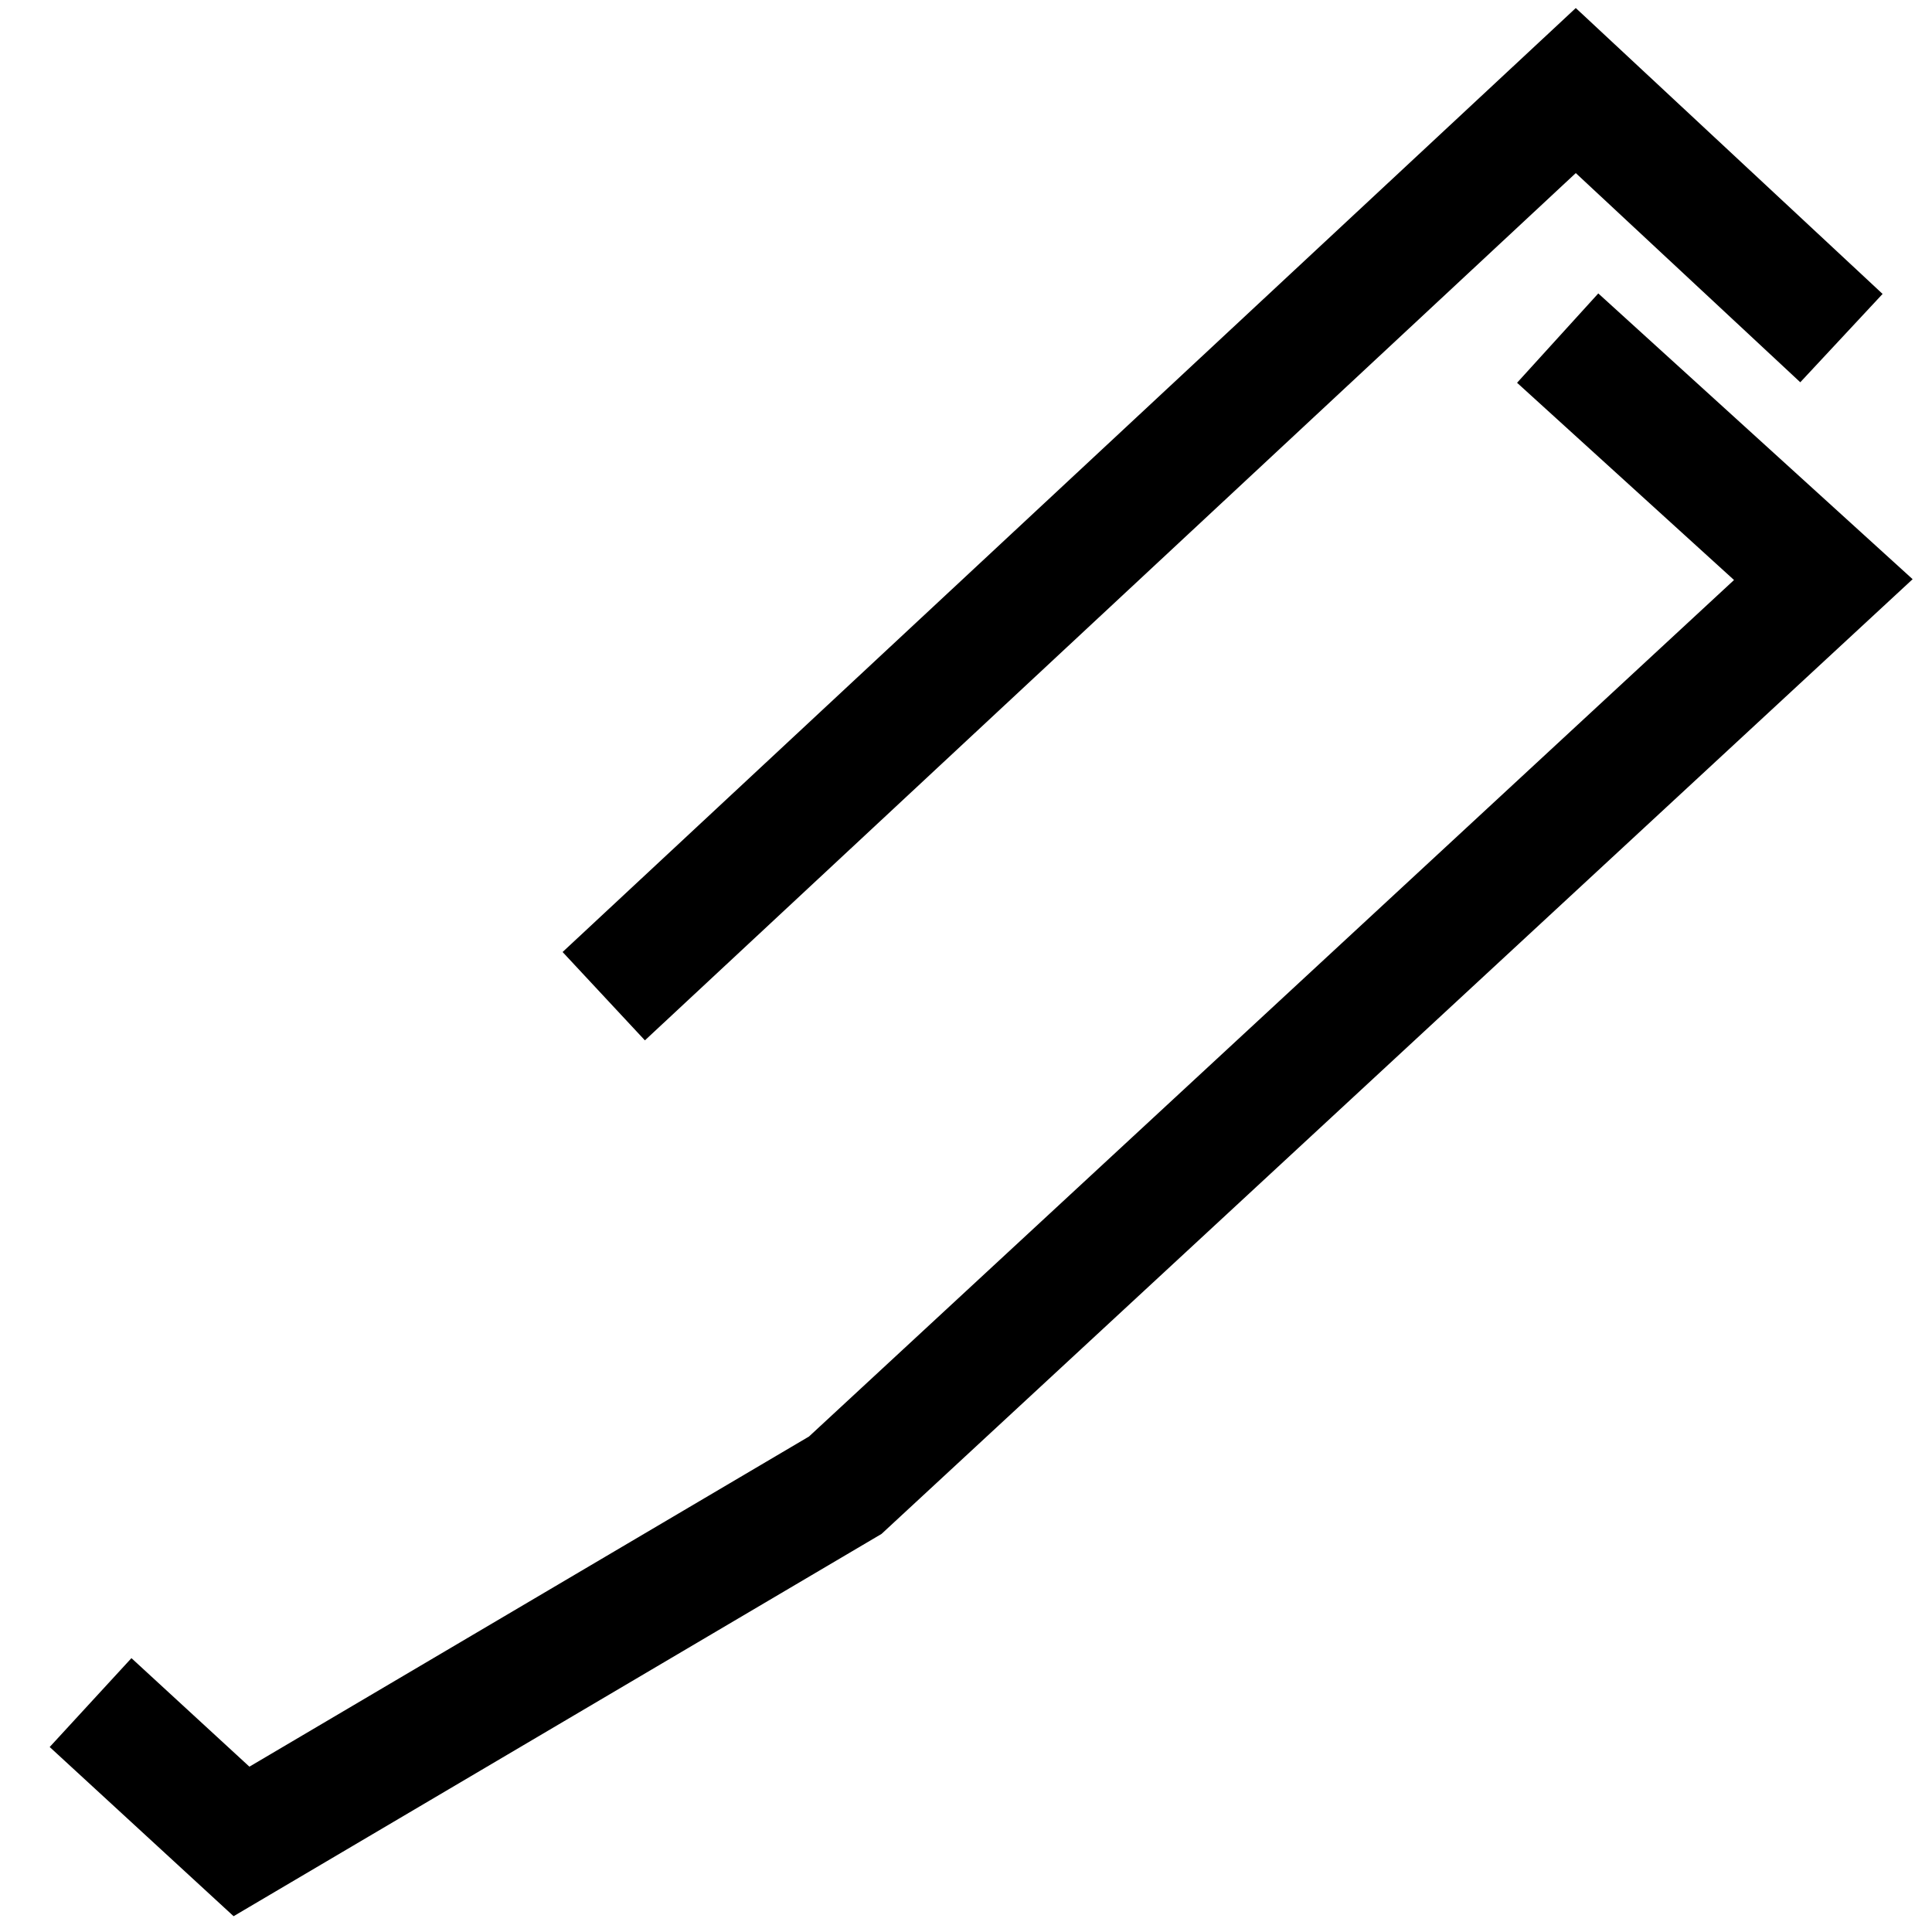
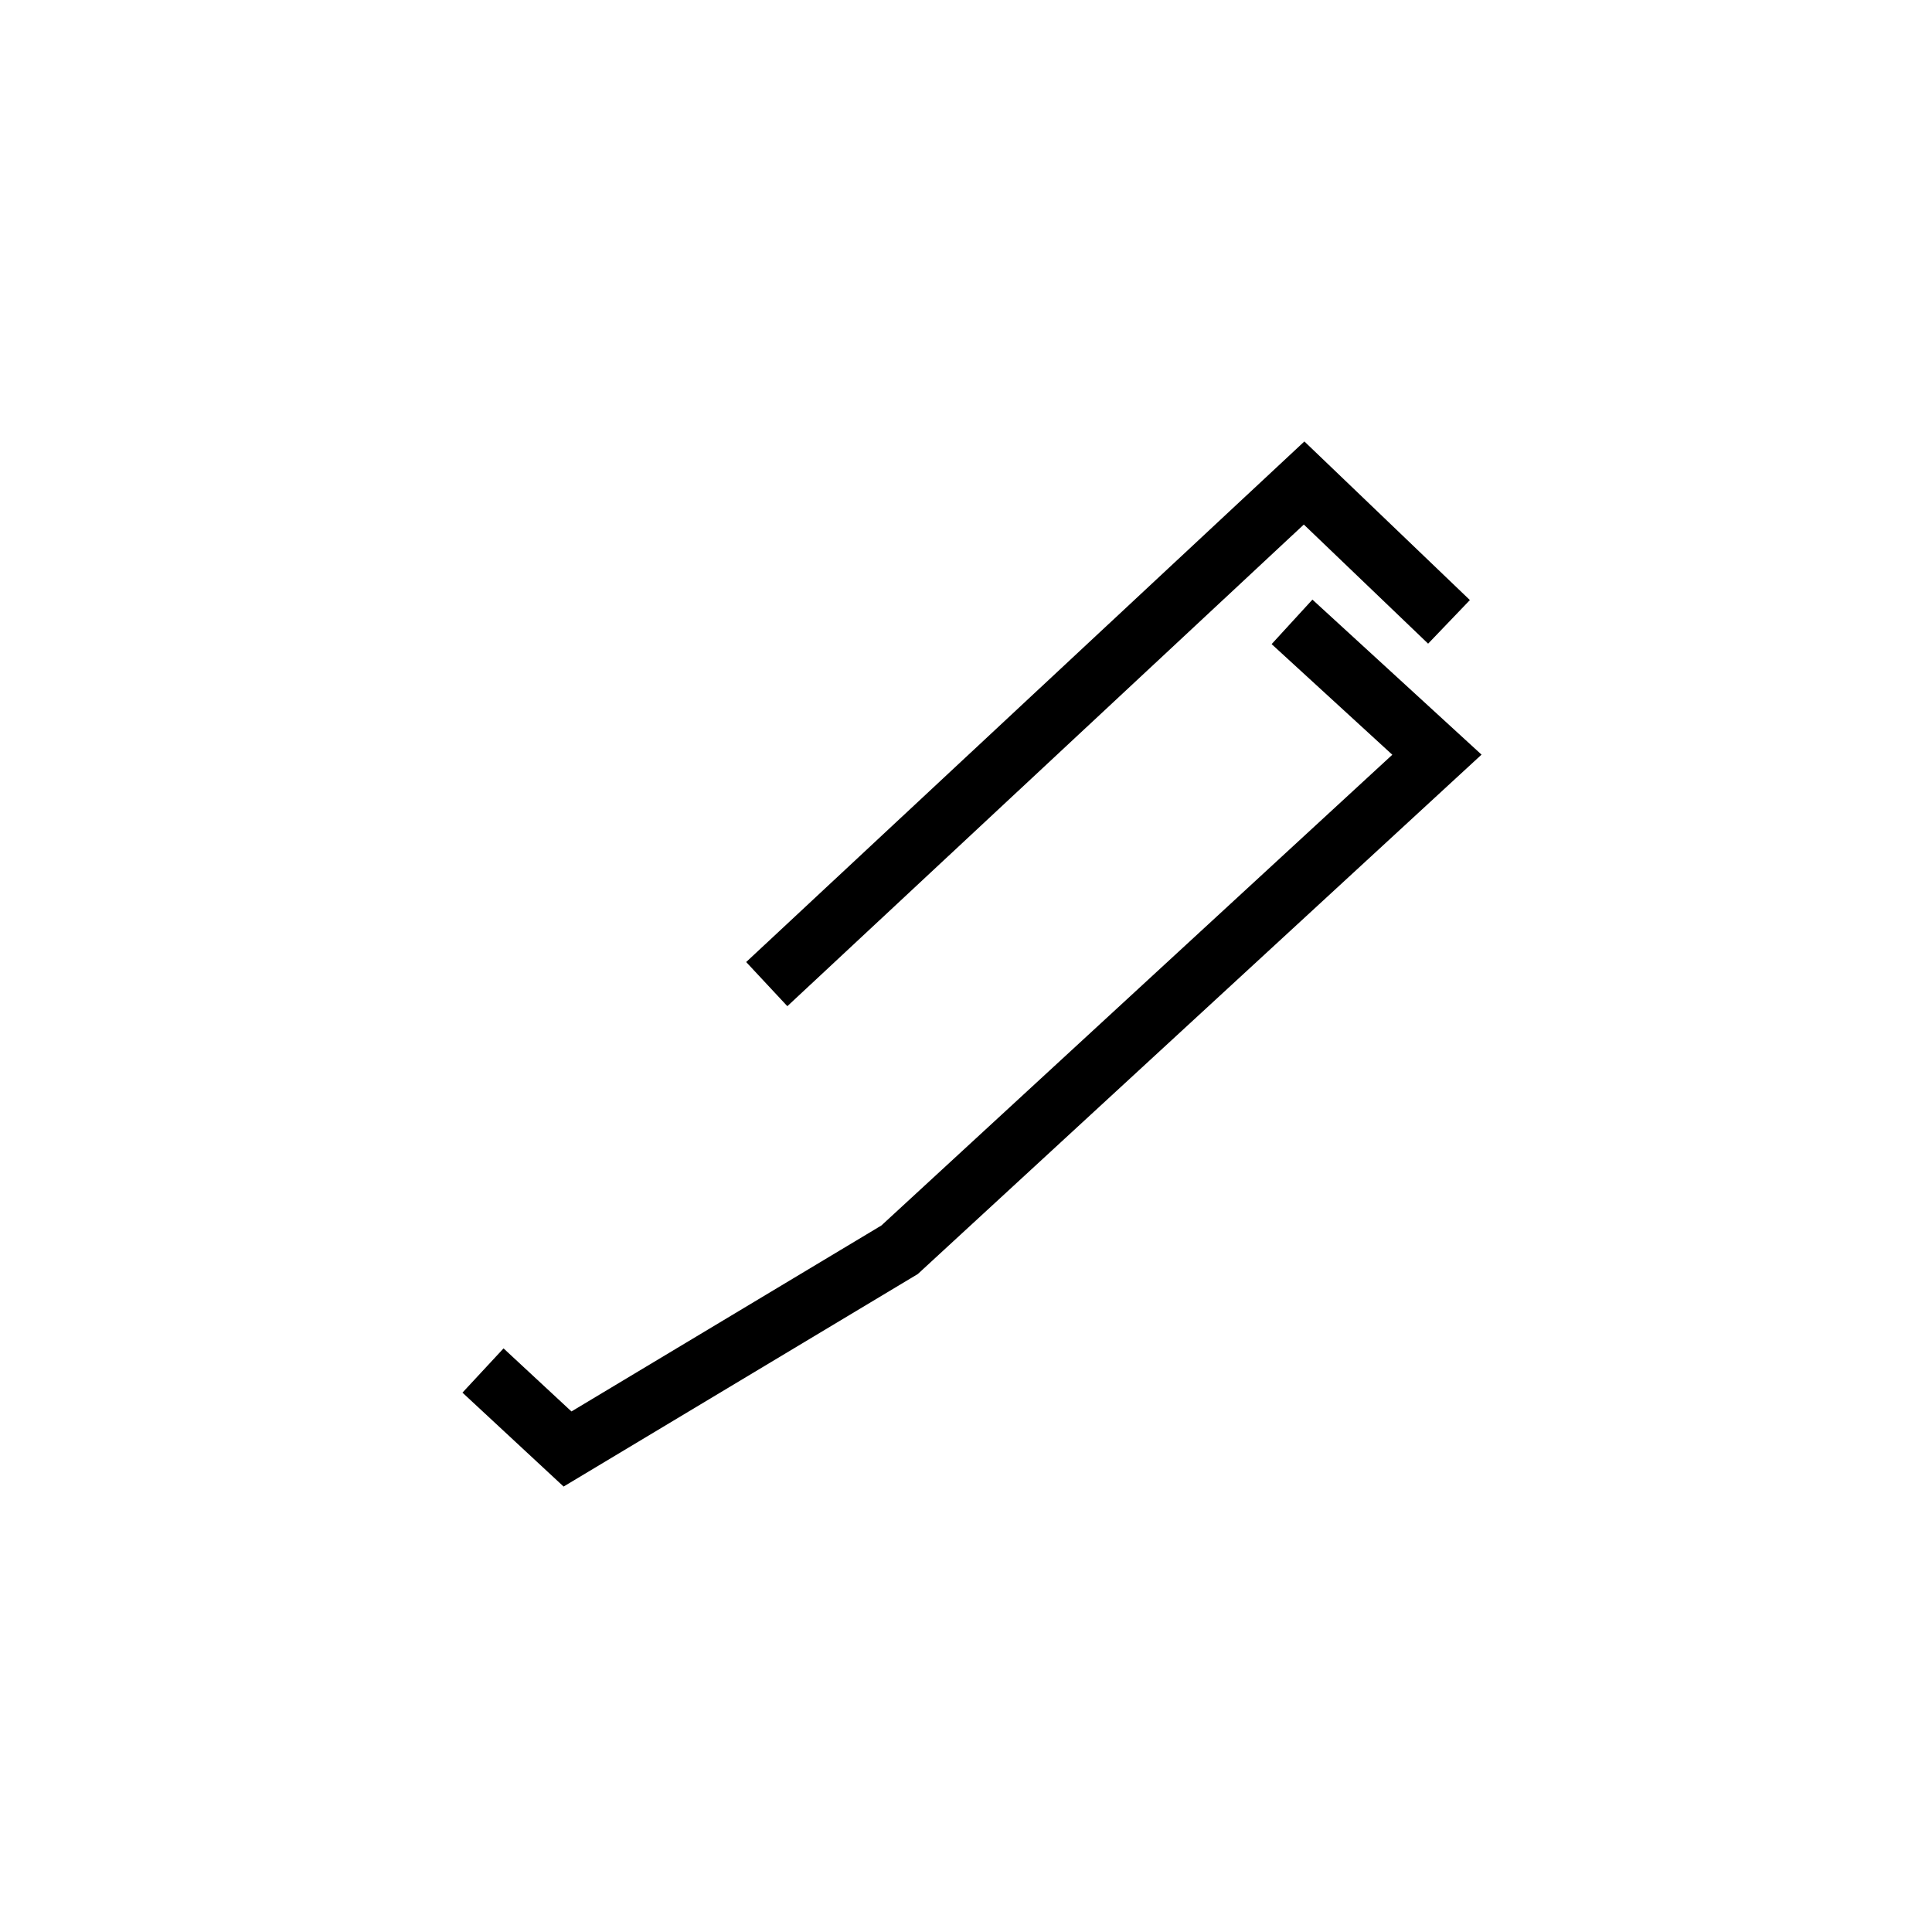
<svg xmlns="http://www.w3.org/2000/svg" viewBox="0 0 32 32">
-   <polyline points="25.8,5.6 30.2,9.6 14,24.6 4,30.5 1.5,28.2" fill="none" stroke="black" stroke-width="2" />
-   <polyline points="30.5,5.6 26.1,1.5 10,16.5" fill="none" stroke="black" stroke-width="2" />
+   <polyline points="21.4,10.3 23.8,12.5 14.9,20.7 9.4,24 8,22.7" fill="none" stroke="black" stroke-width="1" />
+   <polyline points="24,10.3 21.6,8 12.7,16.3" fill="none" stroke="black" stroke-width="1" />
</svg>
